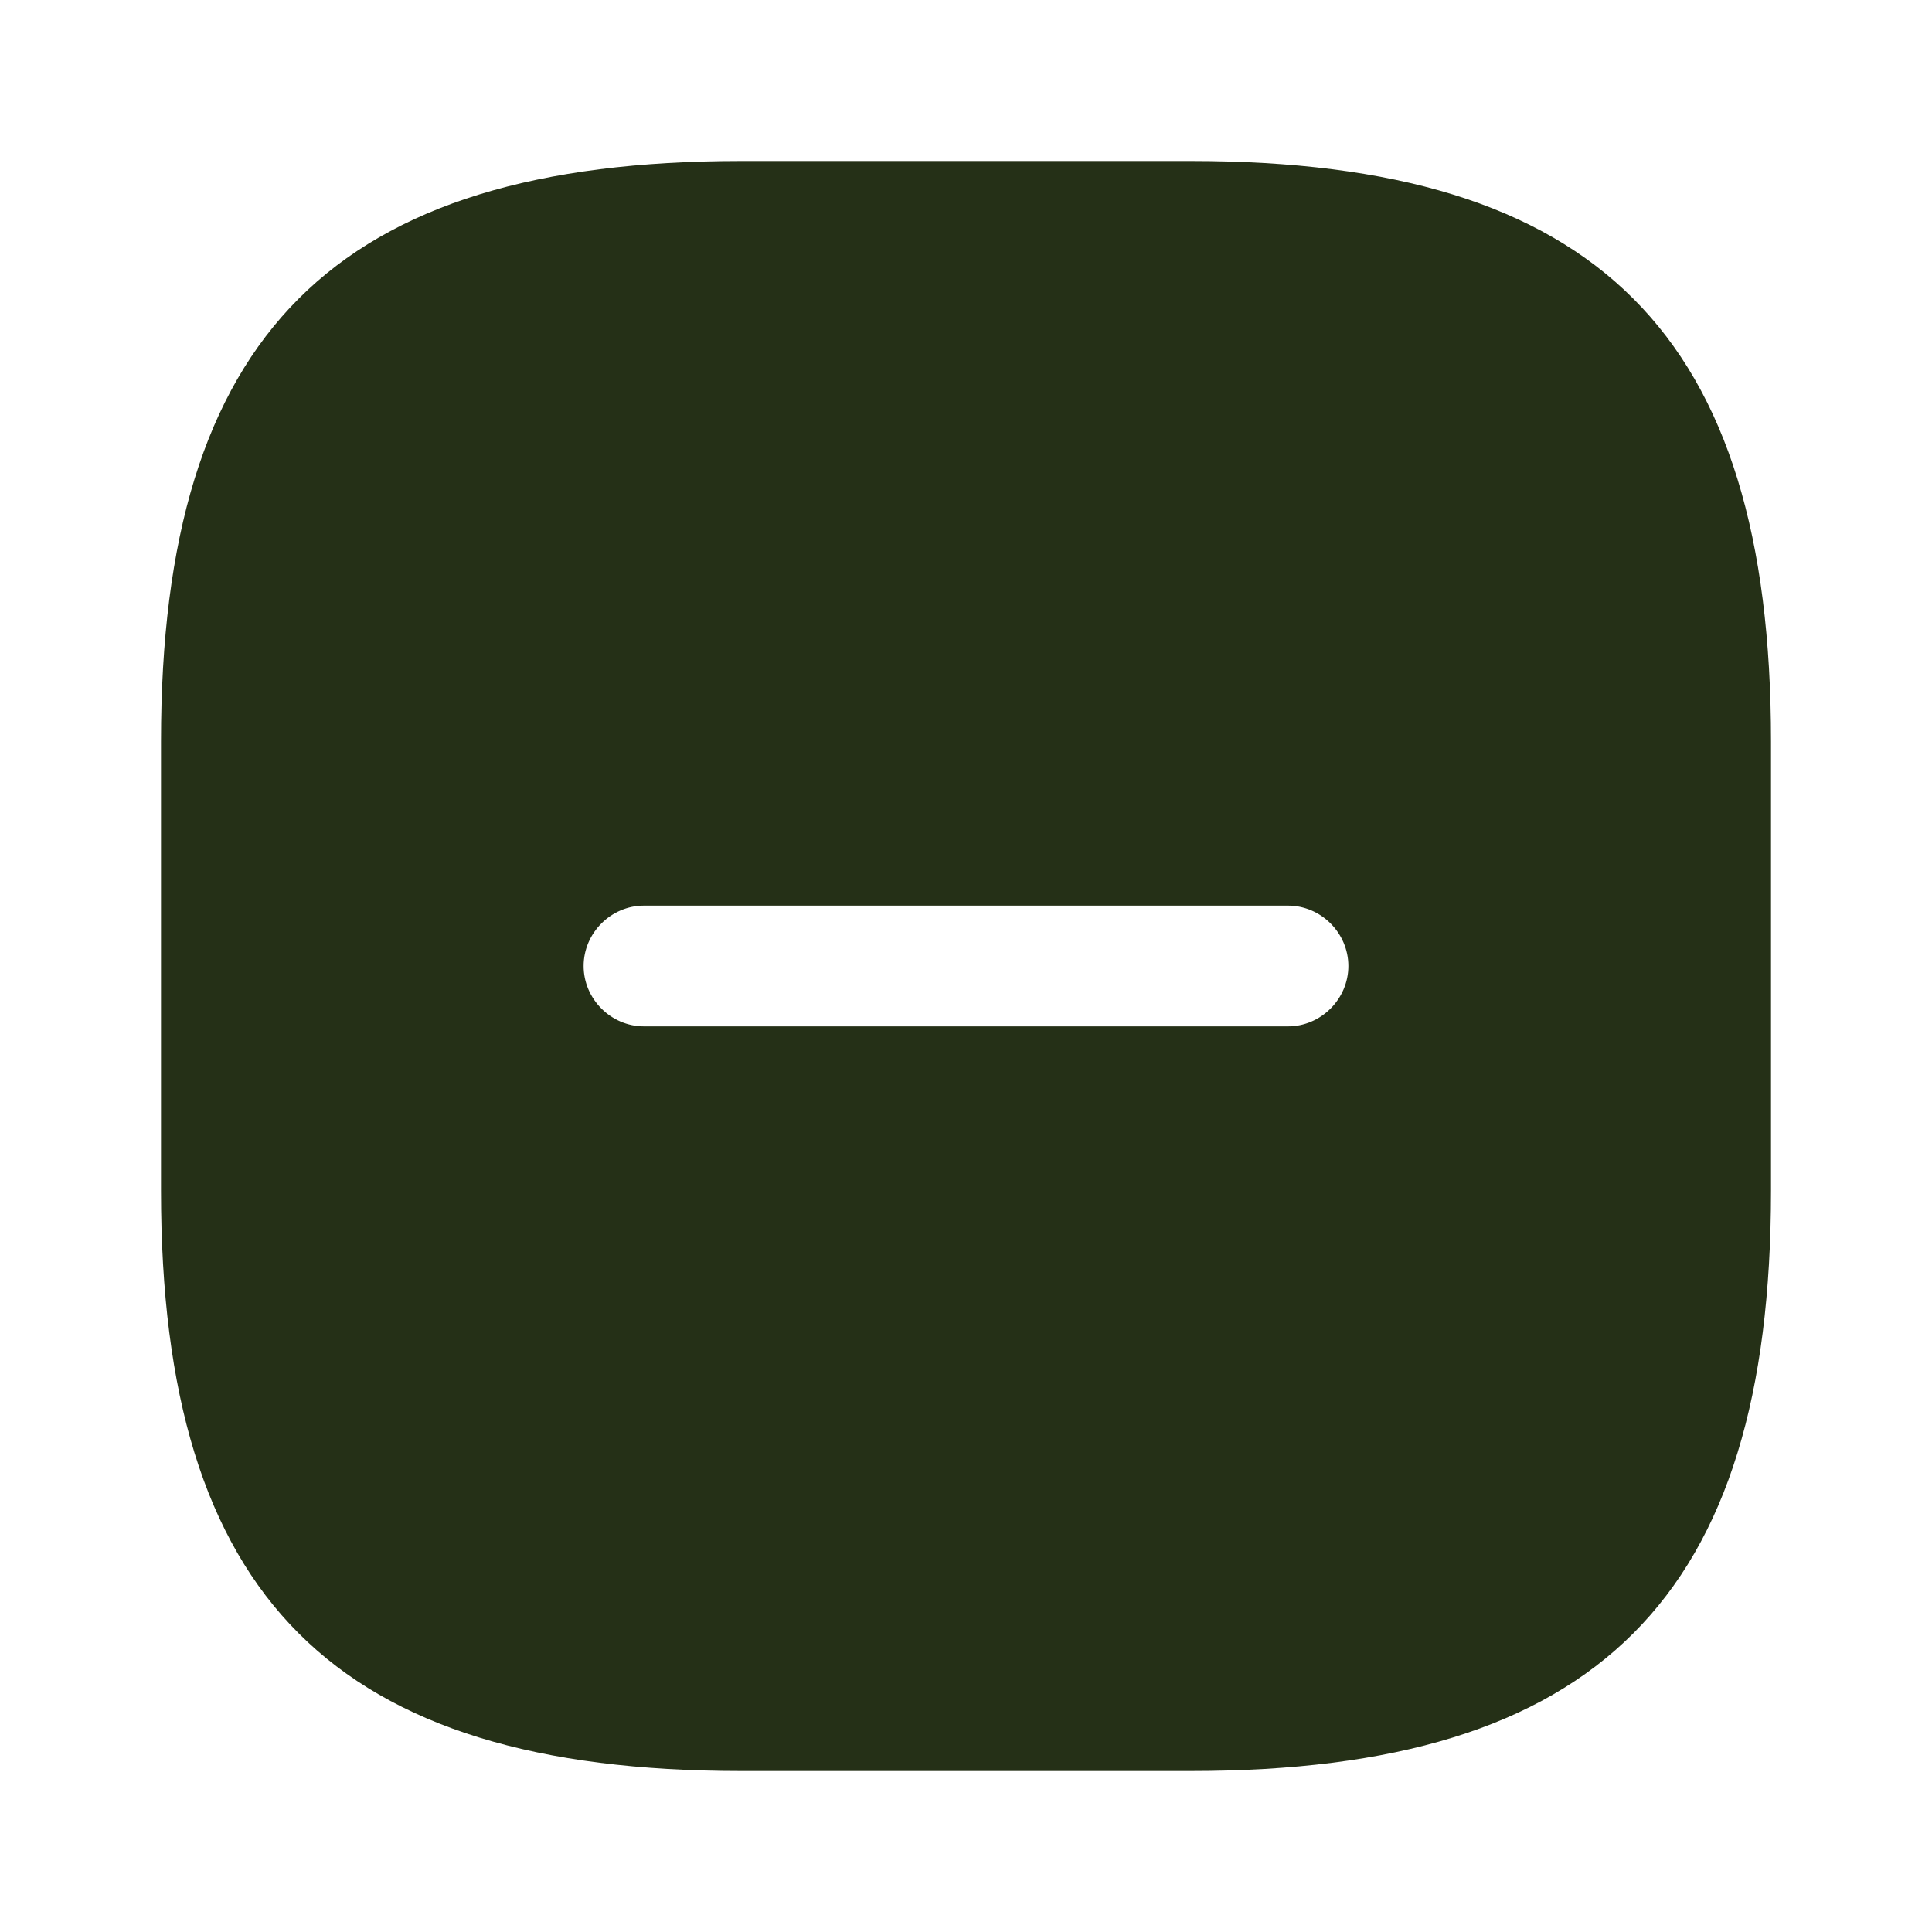
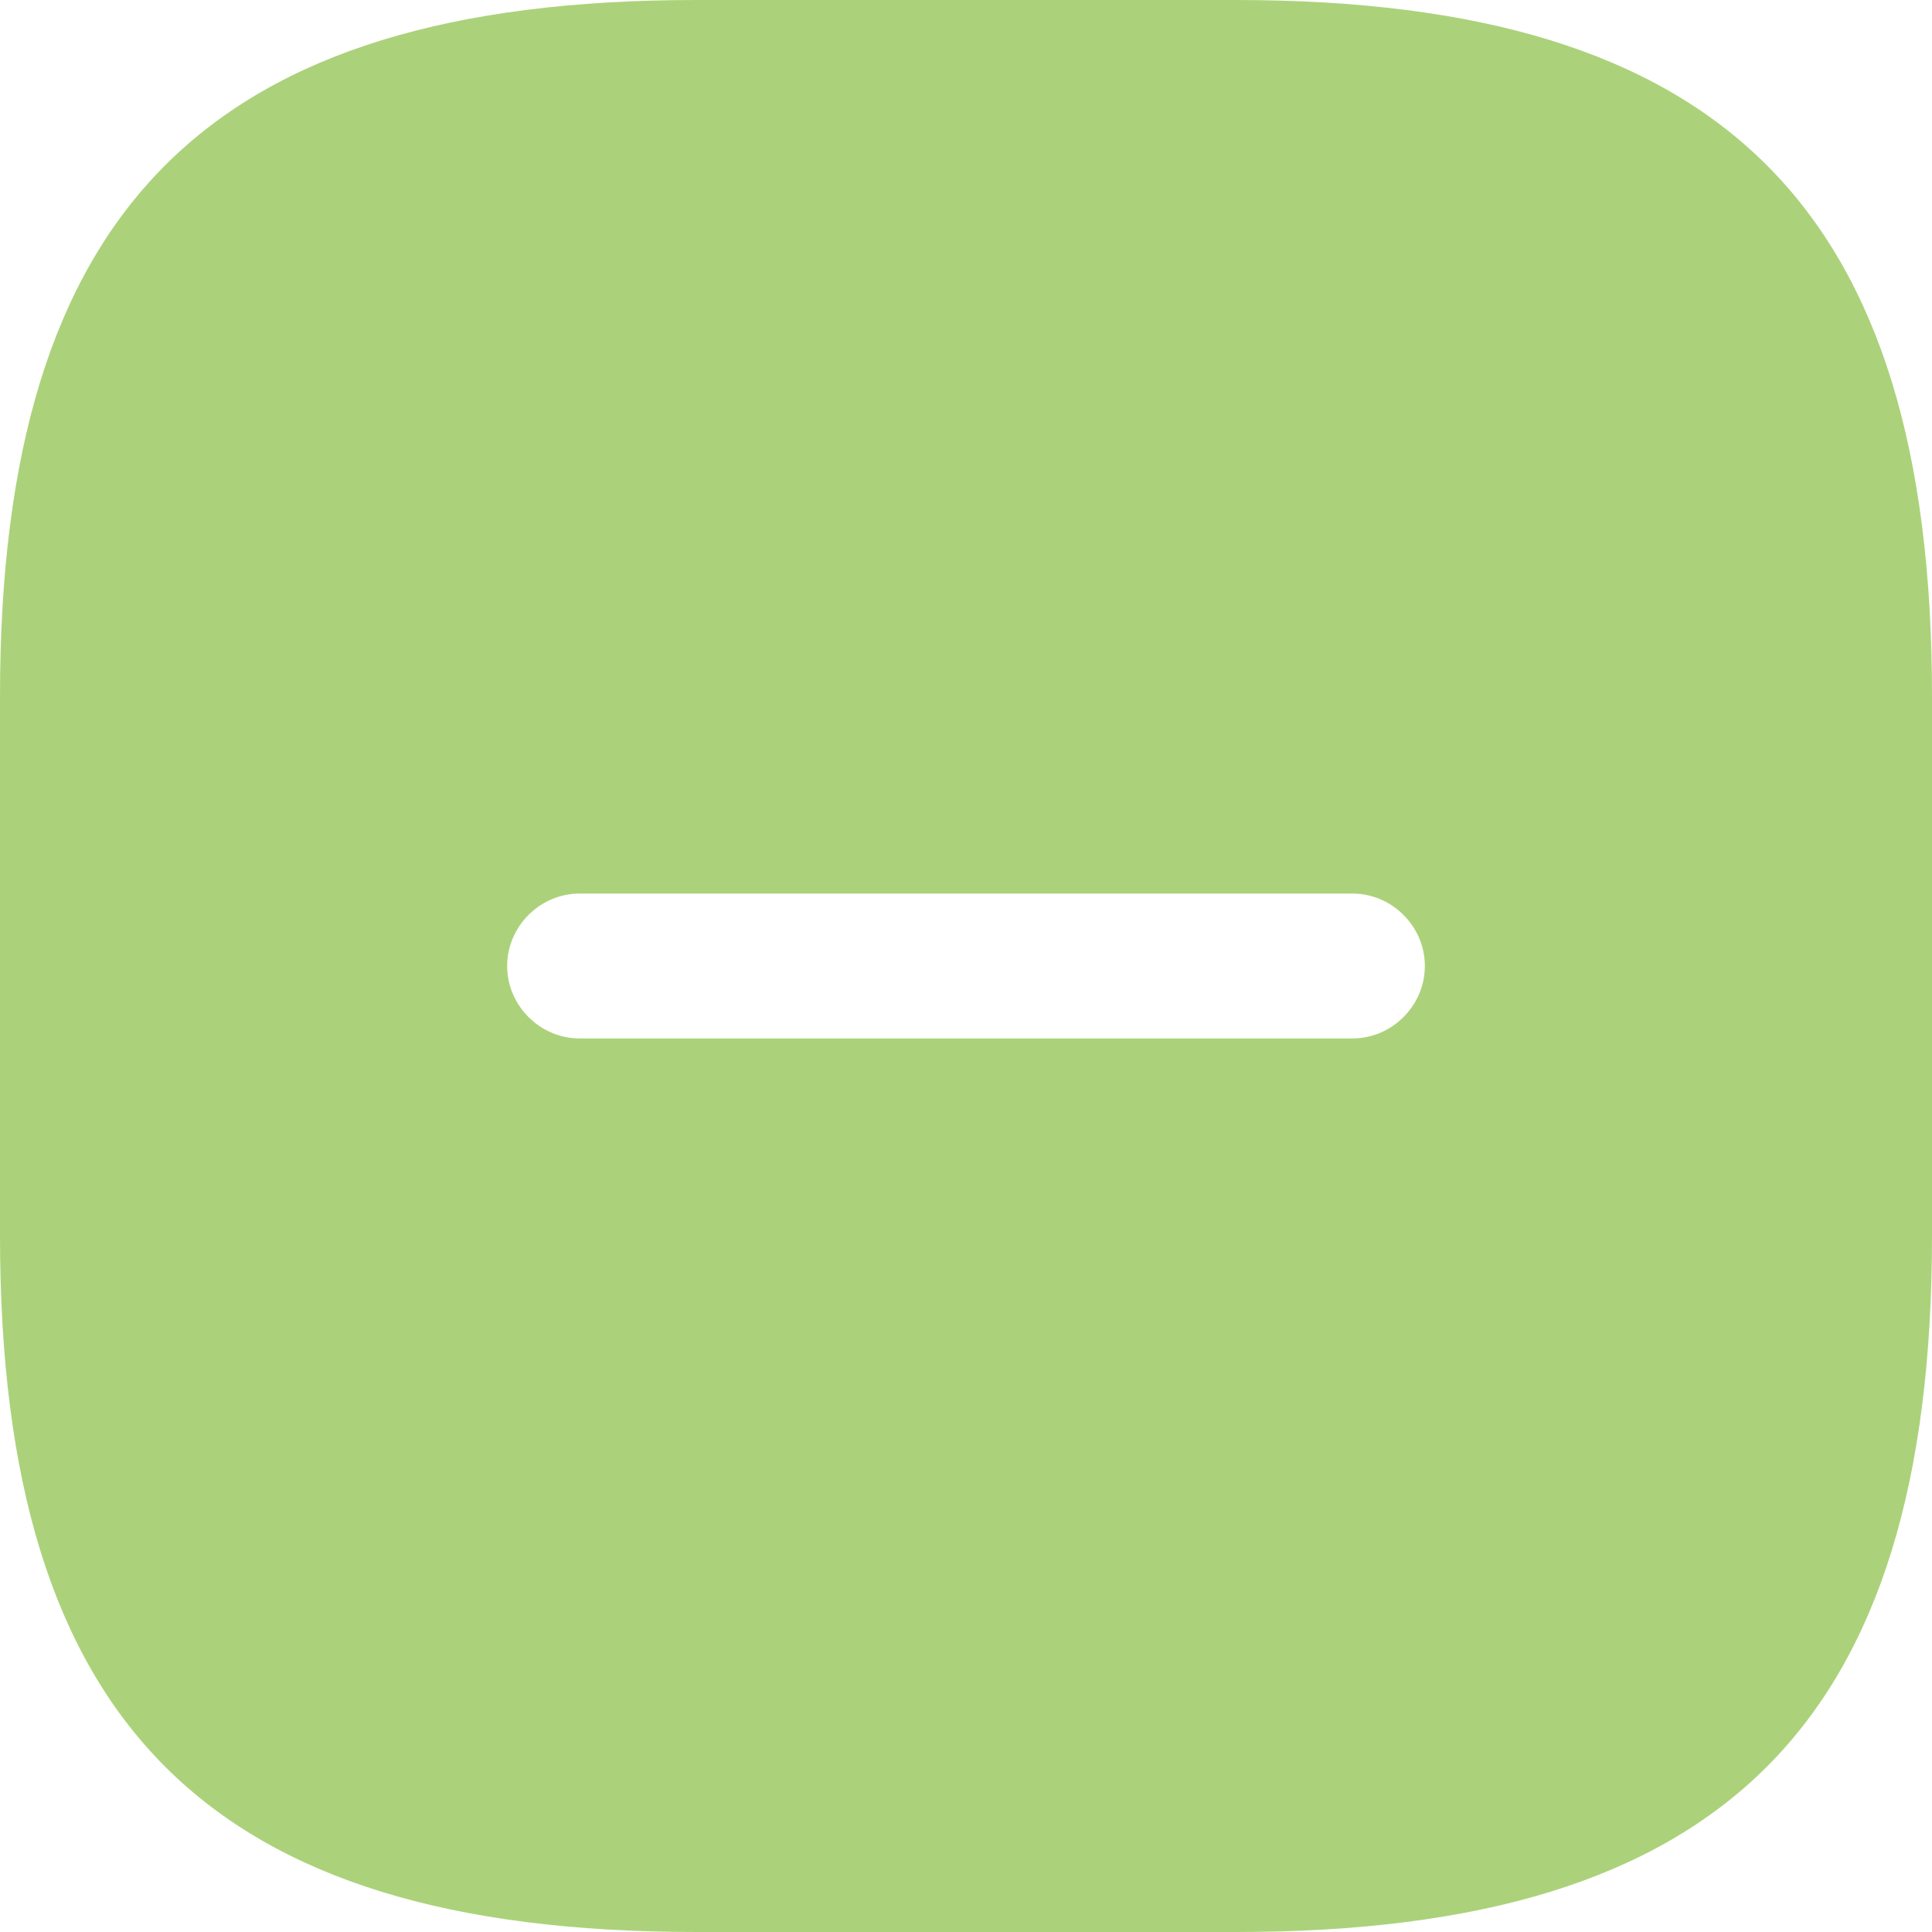
- <svg xmlns="http://www.w3.org/2000/svg" width="24" height="24" viewBox="0 0 24 24" fill="none">
-   <path d="M14.791 2C19.842 2 22 4.158 22 9.209V14.791C22 19.842 19.842 22 14.791 22H9.209C4.158 22 2 19.842 2 14.791V9.209C2 4.158 4.158 2 9.209 2H14.791ZM8 11.25C7.59 11.25 7.25 11.59 7.25 12C7.25 12.41 7.59 12.75 8 12.75H16C16.41 12.75 16.75 12.41 16.75 12C16.75 11.59 16.41 11.25 16 11.25H8Z" fill="#253017" />
+ <svg xmlns="http://www.w3.org/2000/svg" width="20" height="20" viewBox="0 0 20 20" fill="none">
+   <path d="M12.791 0C17.842 9.04587e-05 20 2.158 20 7.209V12.791C20 17.842 17.842 20 12.791 20H7.209C2.158 20 9.04602e-05 17.842 0 12.791V7.209C9.06199e-05 2.158 2.158 9.06214e-05 7.209 0H12.791ZM6 9.25C5.59 9.25 5.25 9.59 5.25 10C5.25 10.41 5.59 10.75 6 10.75H14C14.41 10.75 14.75 10.41 14.75 10C14.75 9.59 14.41 9.25 14 9.25H6Z" fill="#ABD27A" />
</svg>
